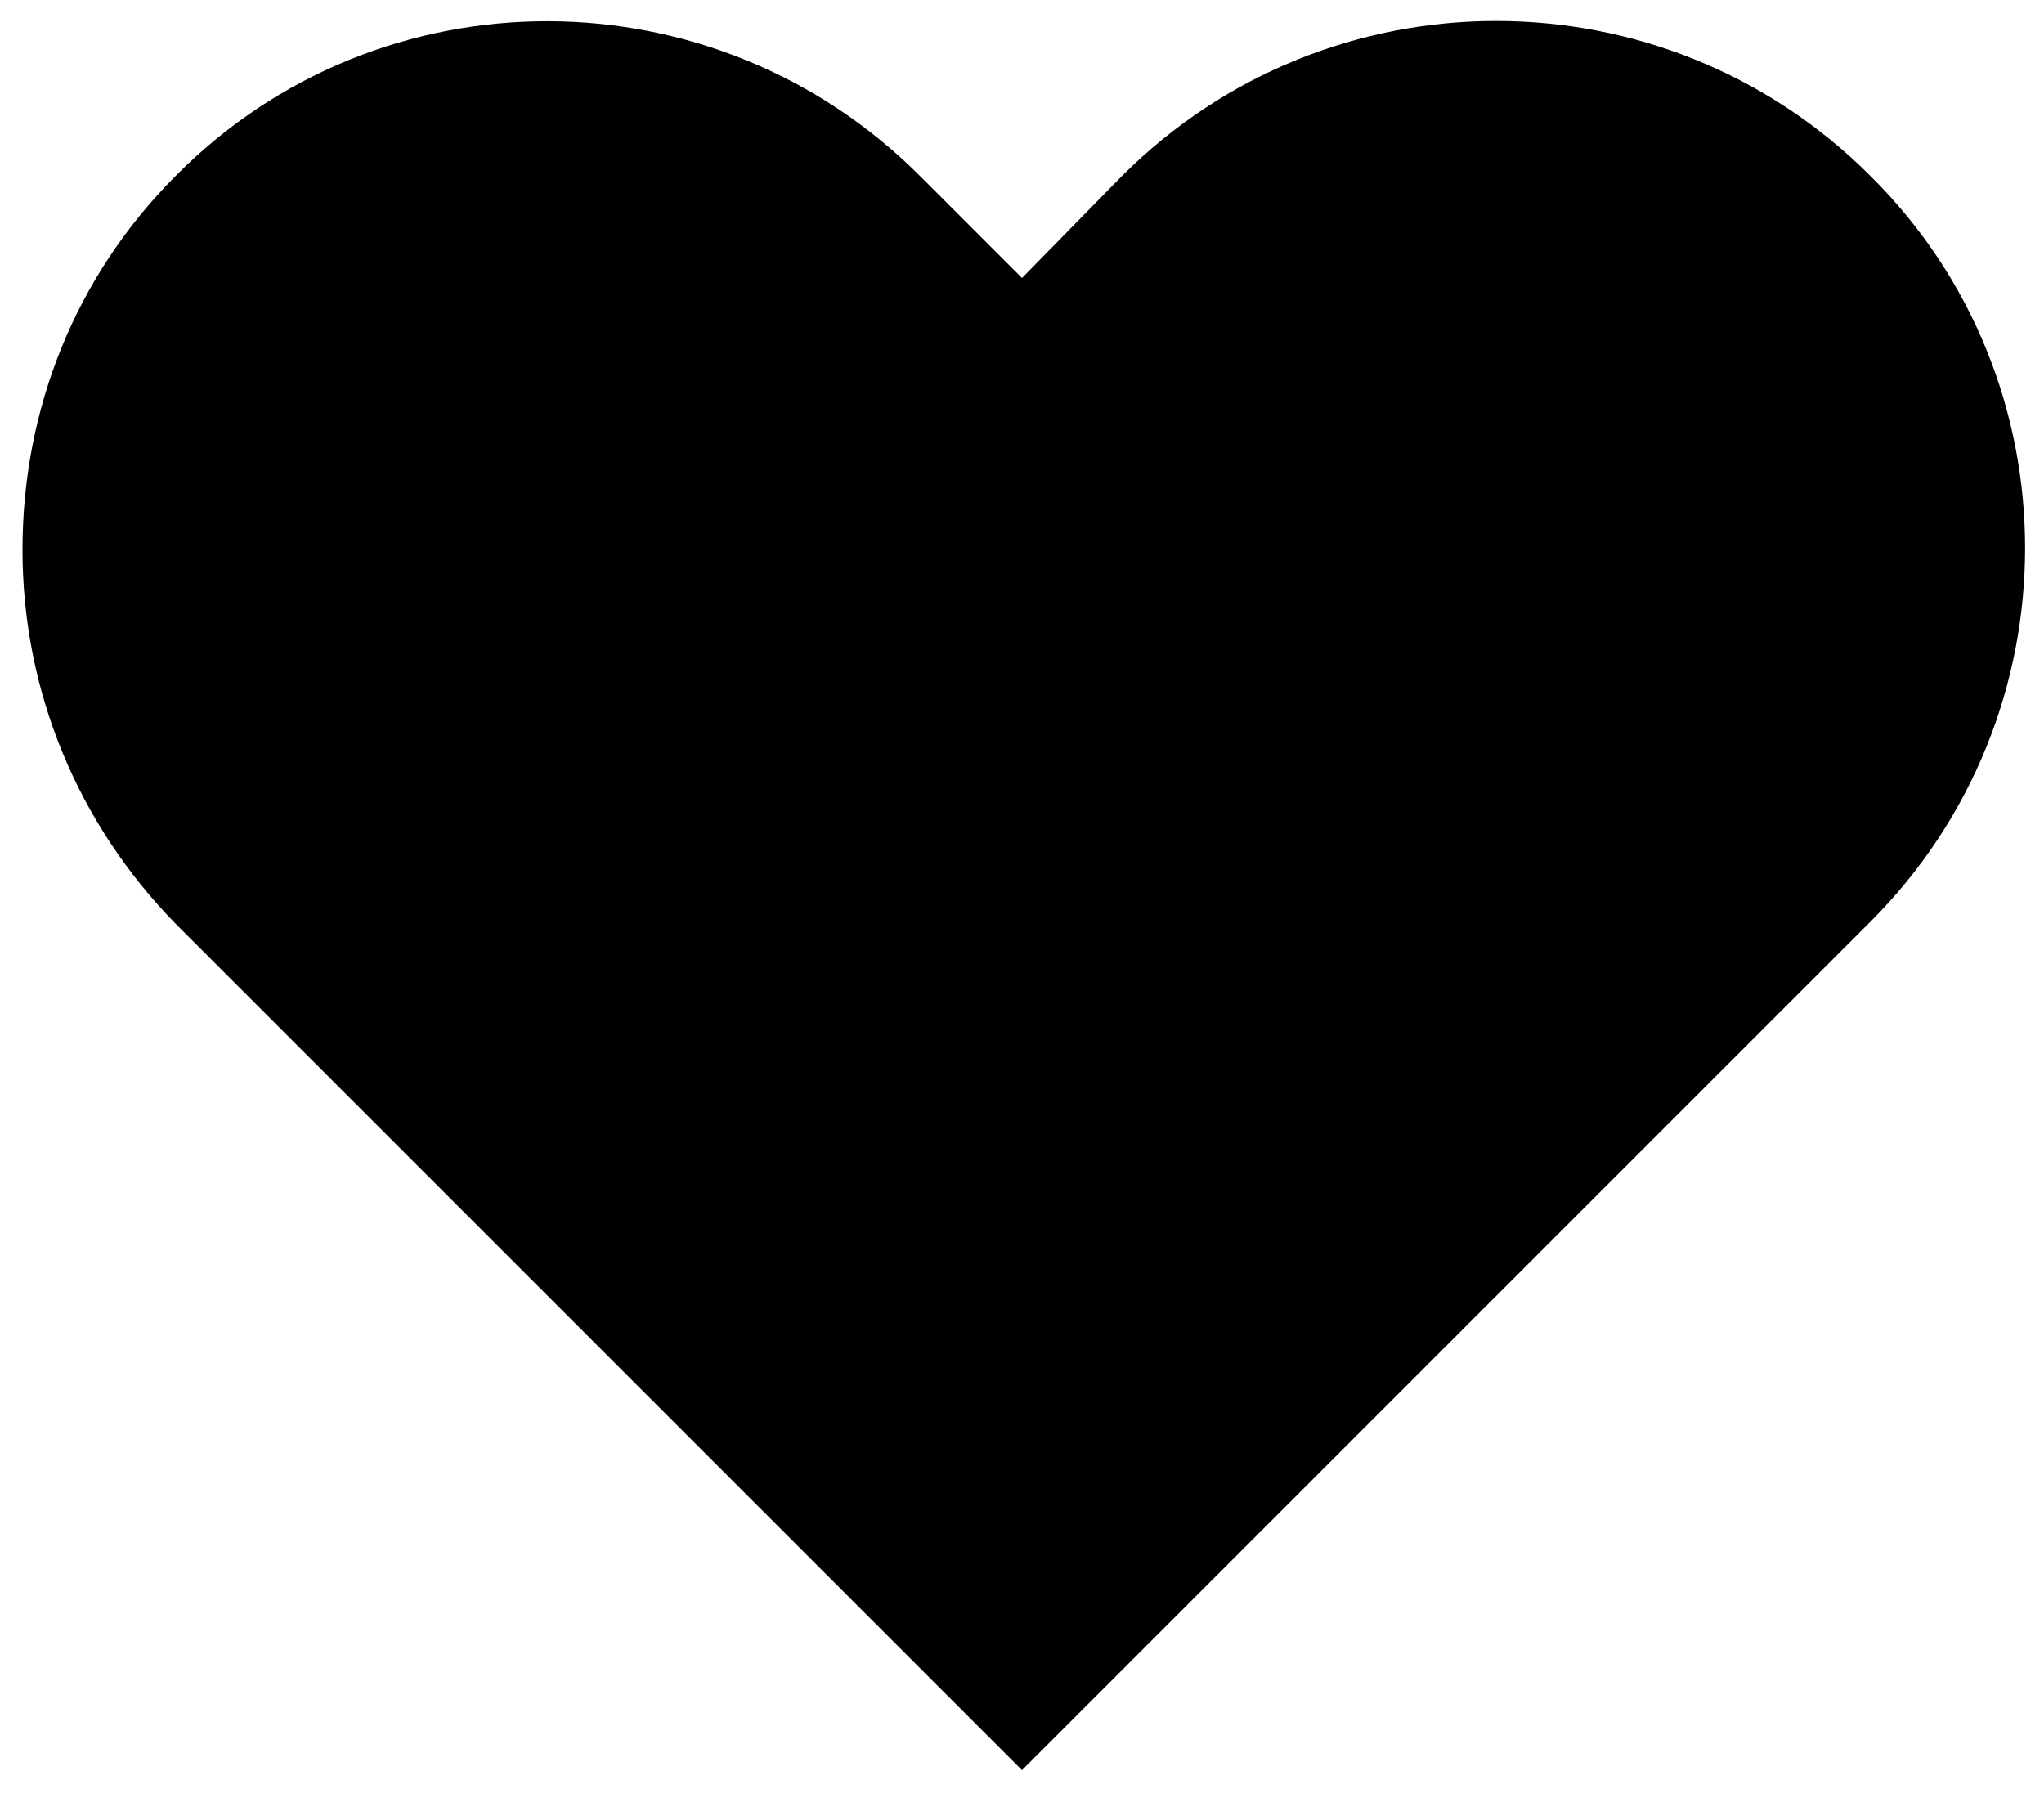
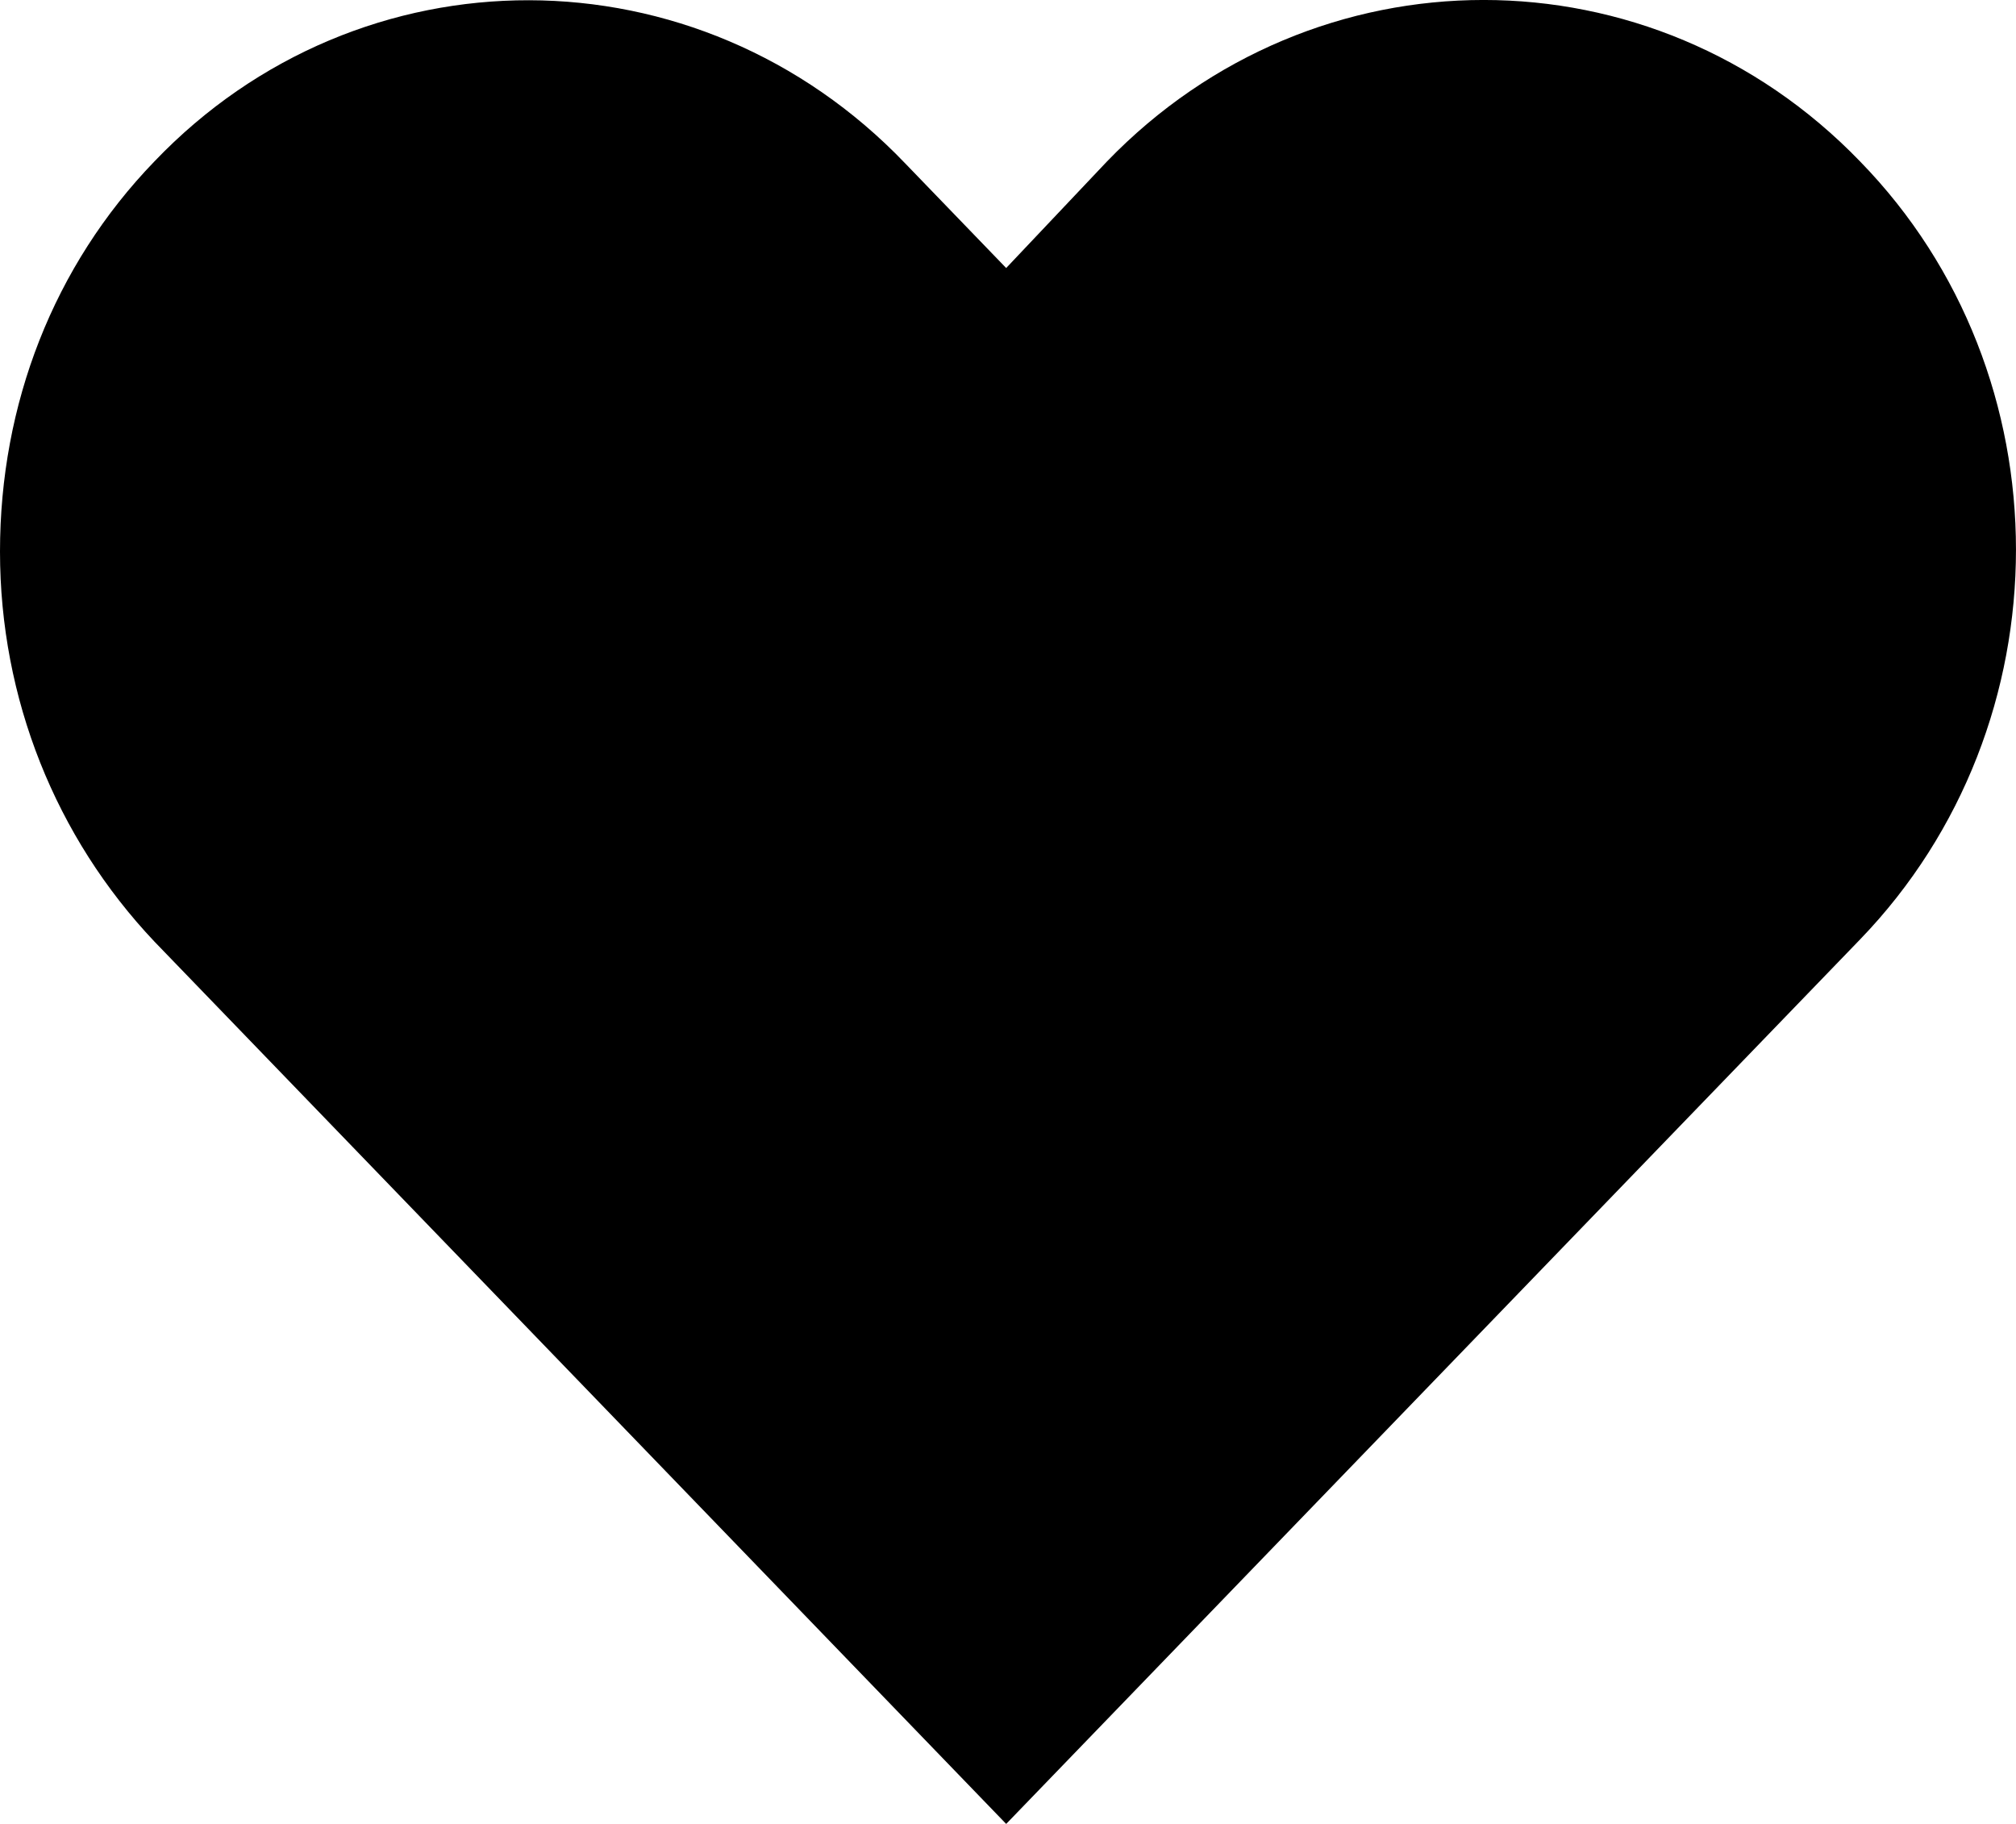
- <svg xmlns="http://www.w3.org/2000/svg" version="1.1" id="Layer_1" x="0px" y="0px" viewBox="0 0 100 87.7" style="enable-background:new 0 0 100 87.7;" xml:space="preserve">
-   <g>
-     <path d="M91.5,45.1c10.1-10.1,10.1-26.5,0-36.5l0,0C81.4-1.5,65-1.5,54.9,8.6l-4.9,5l-4.9-4.9C35-1.5,18.6-1.5,8.6,8.6   C3.7,13.5,1.1,20,1.1,26.9s2.7,13.4,7.5,18.3L50,86.6L91.5,45.1z" />
-   </g>
+ <svg xmlns="http://www.w3.org/2000/svg" width="21" height="19" viewBox="0 0 21 19" fill="none">
+   <path fill-rule="evenodd" clip-rule="evenodd" d="M19.376 1.682C21.541 3.902 21.541 7.543 19.376 9.786L10.481 19L1.608 9.808C0.579 8.72 0 7.277 0 5.745C0 4.213 0.557 2.77 1.608 1.682C3.751 -0.561 7.266 -0.561 9.431 1.704L10.481 2.792L11.531 1.682C13.696 -0.561 17.212 -0.561 19.376 1.682Z" fill="black" />
</svg>
